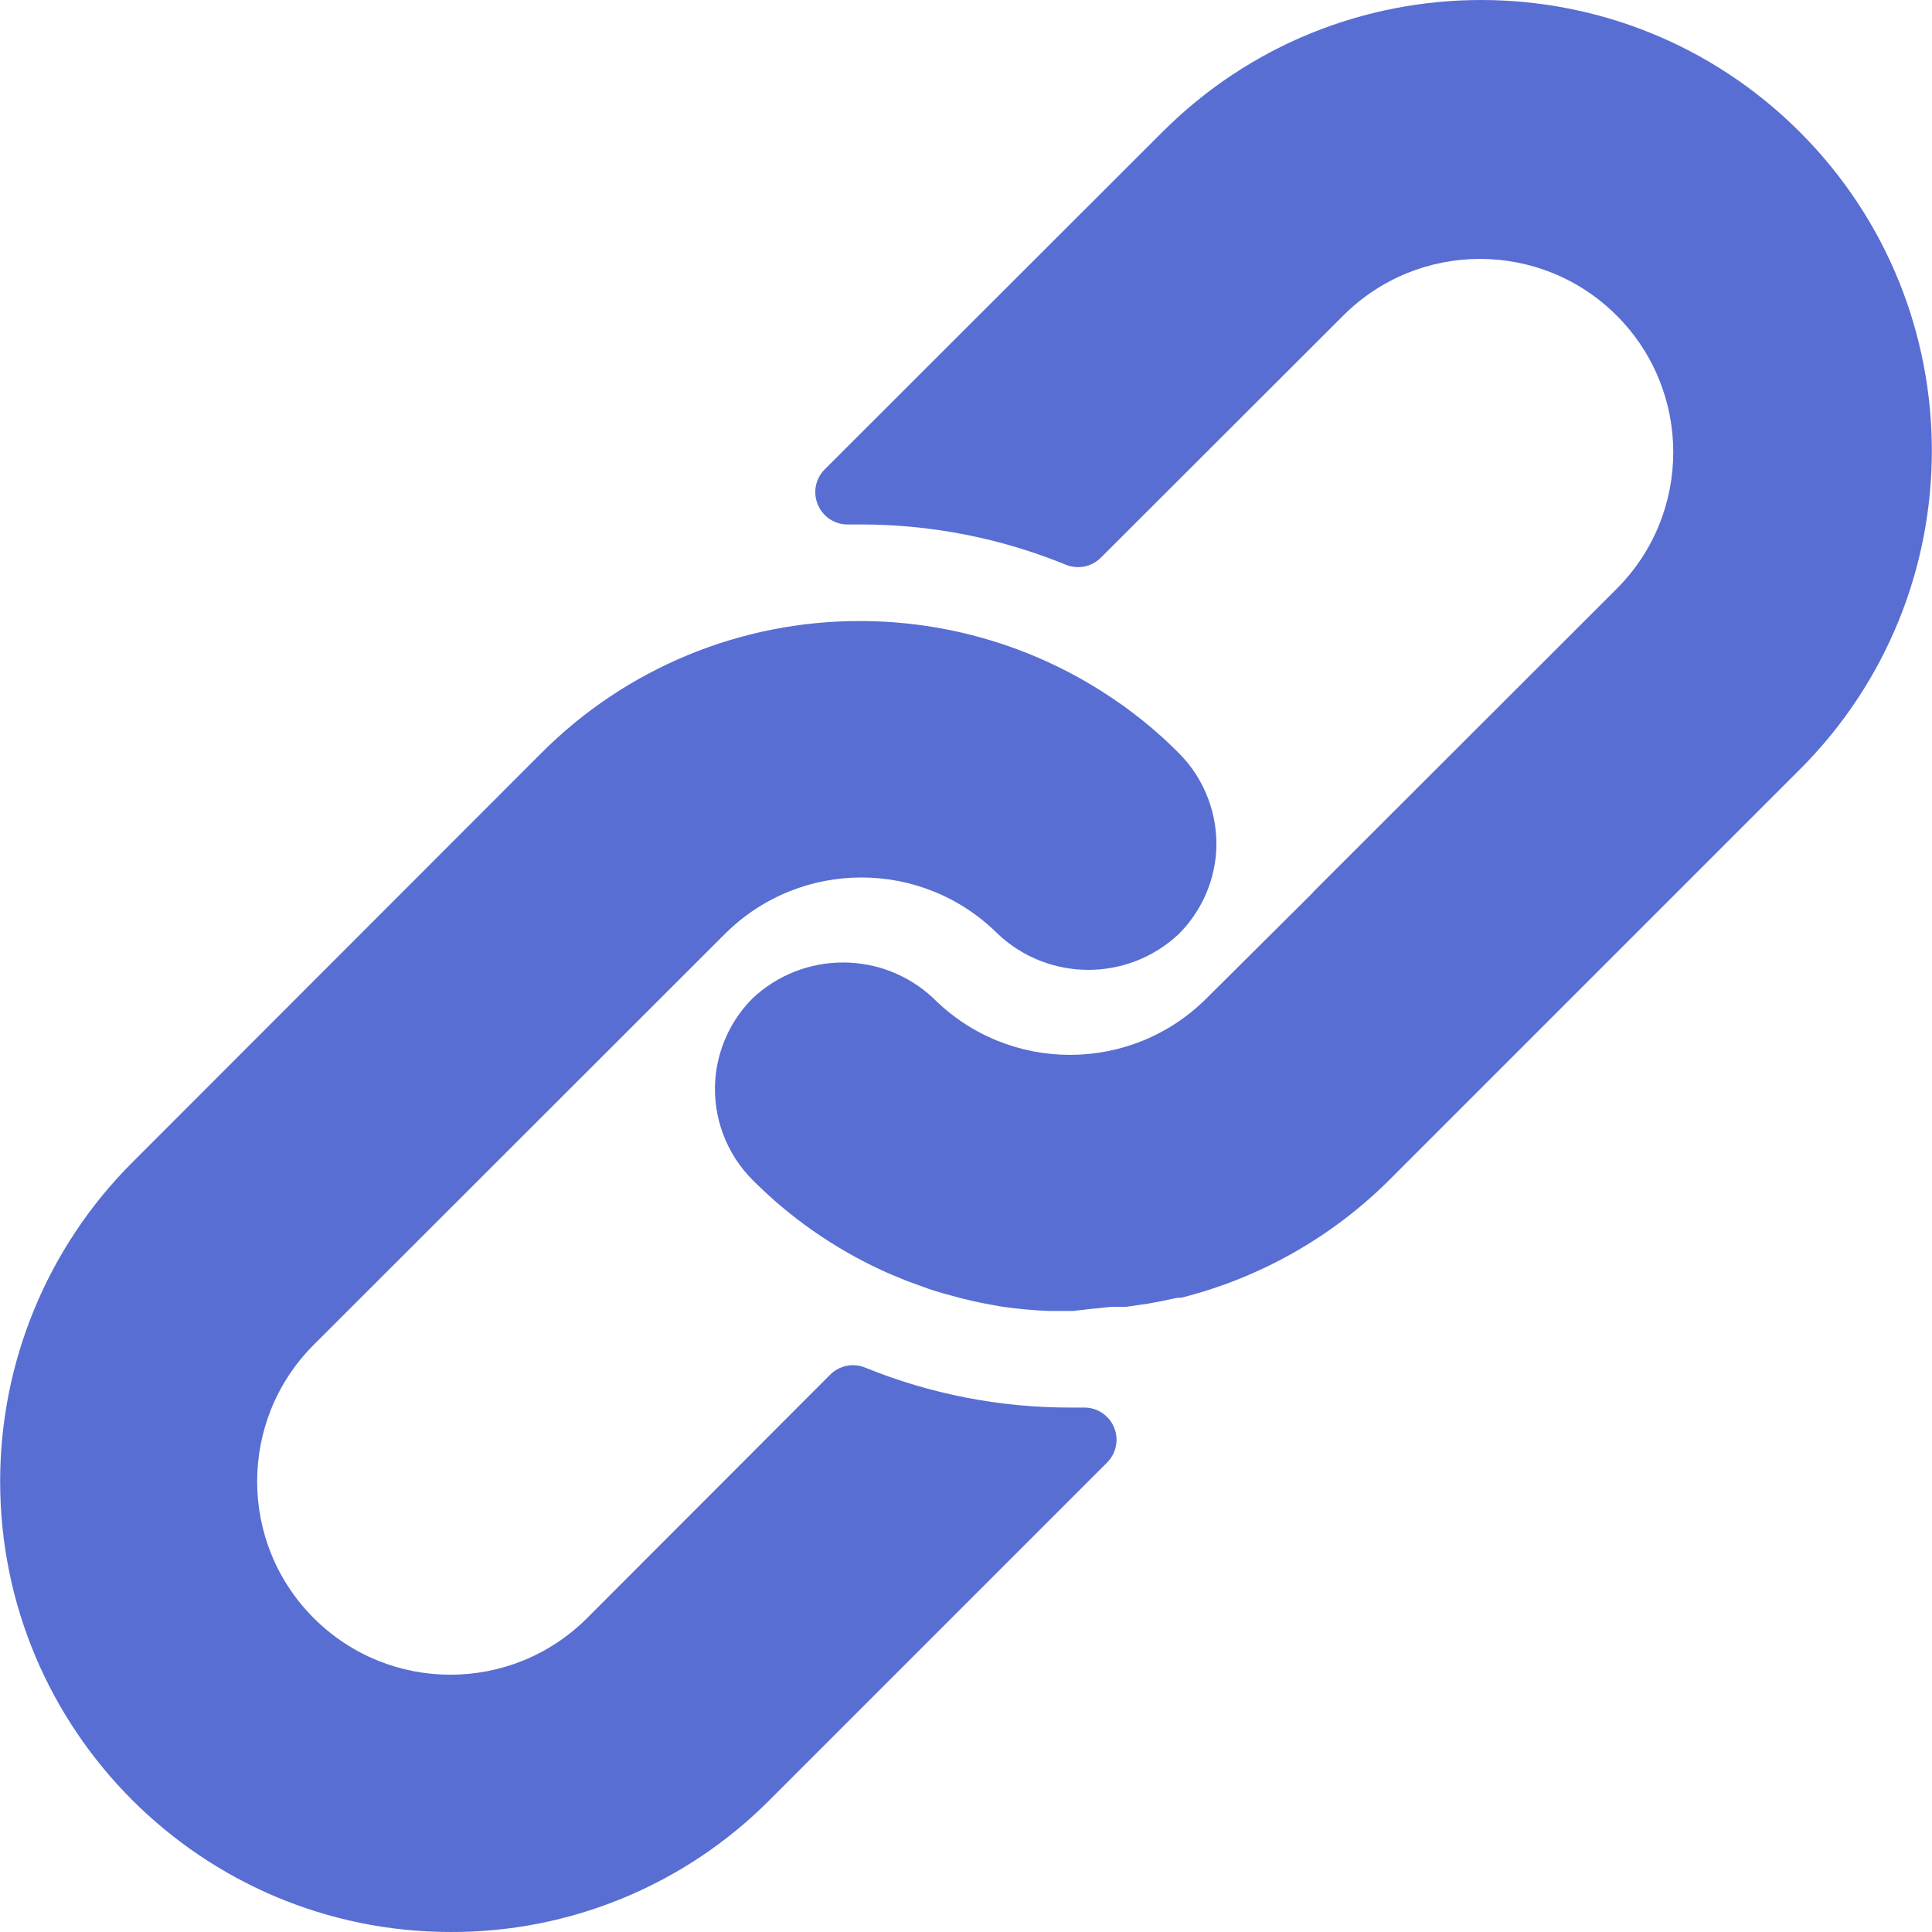
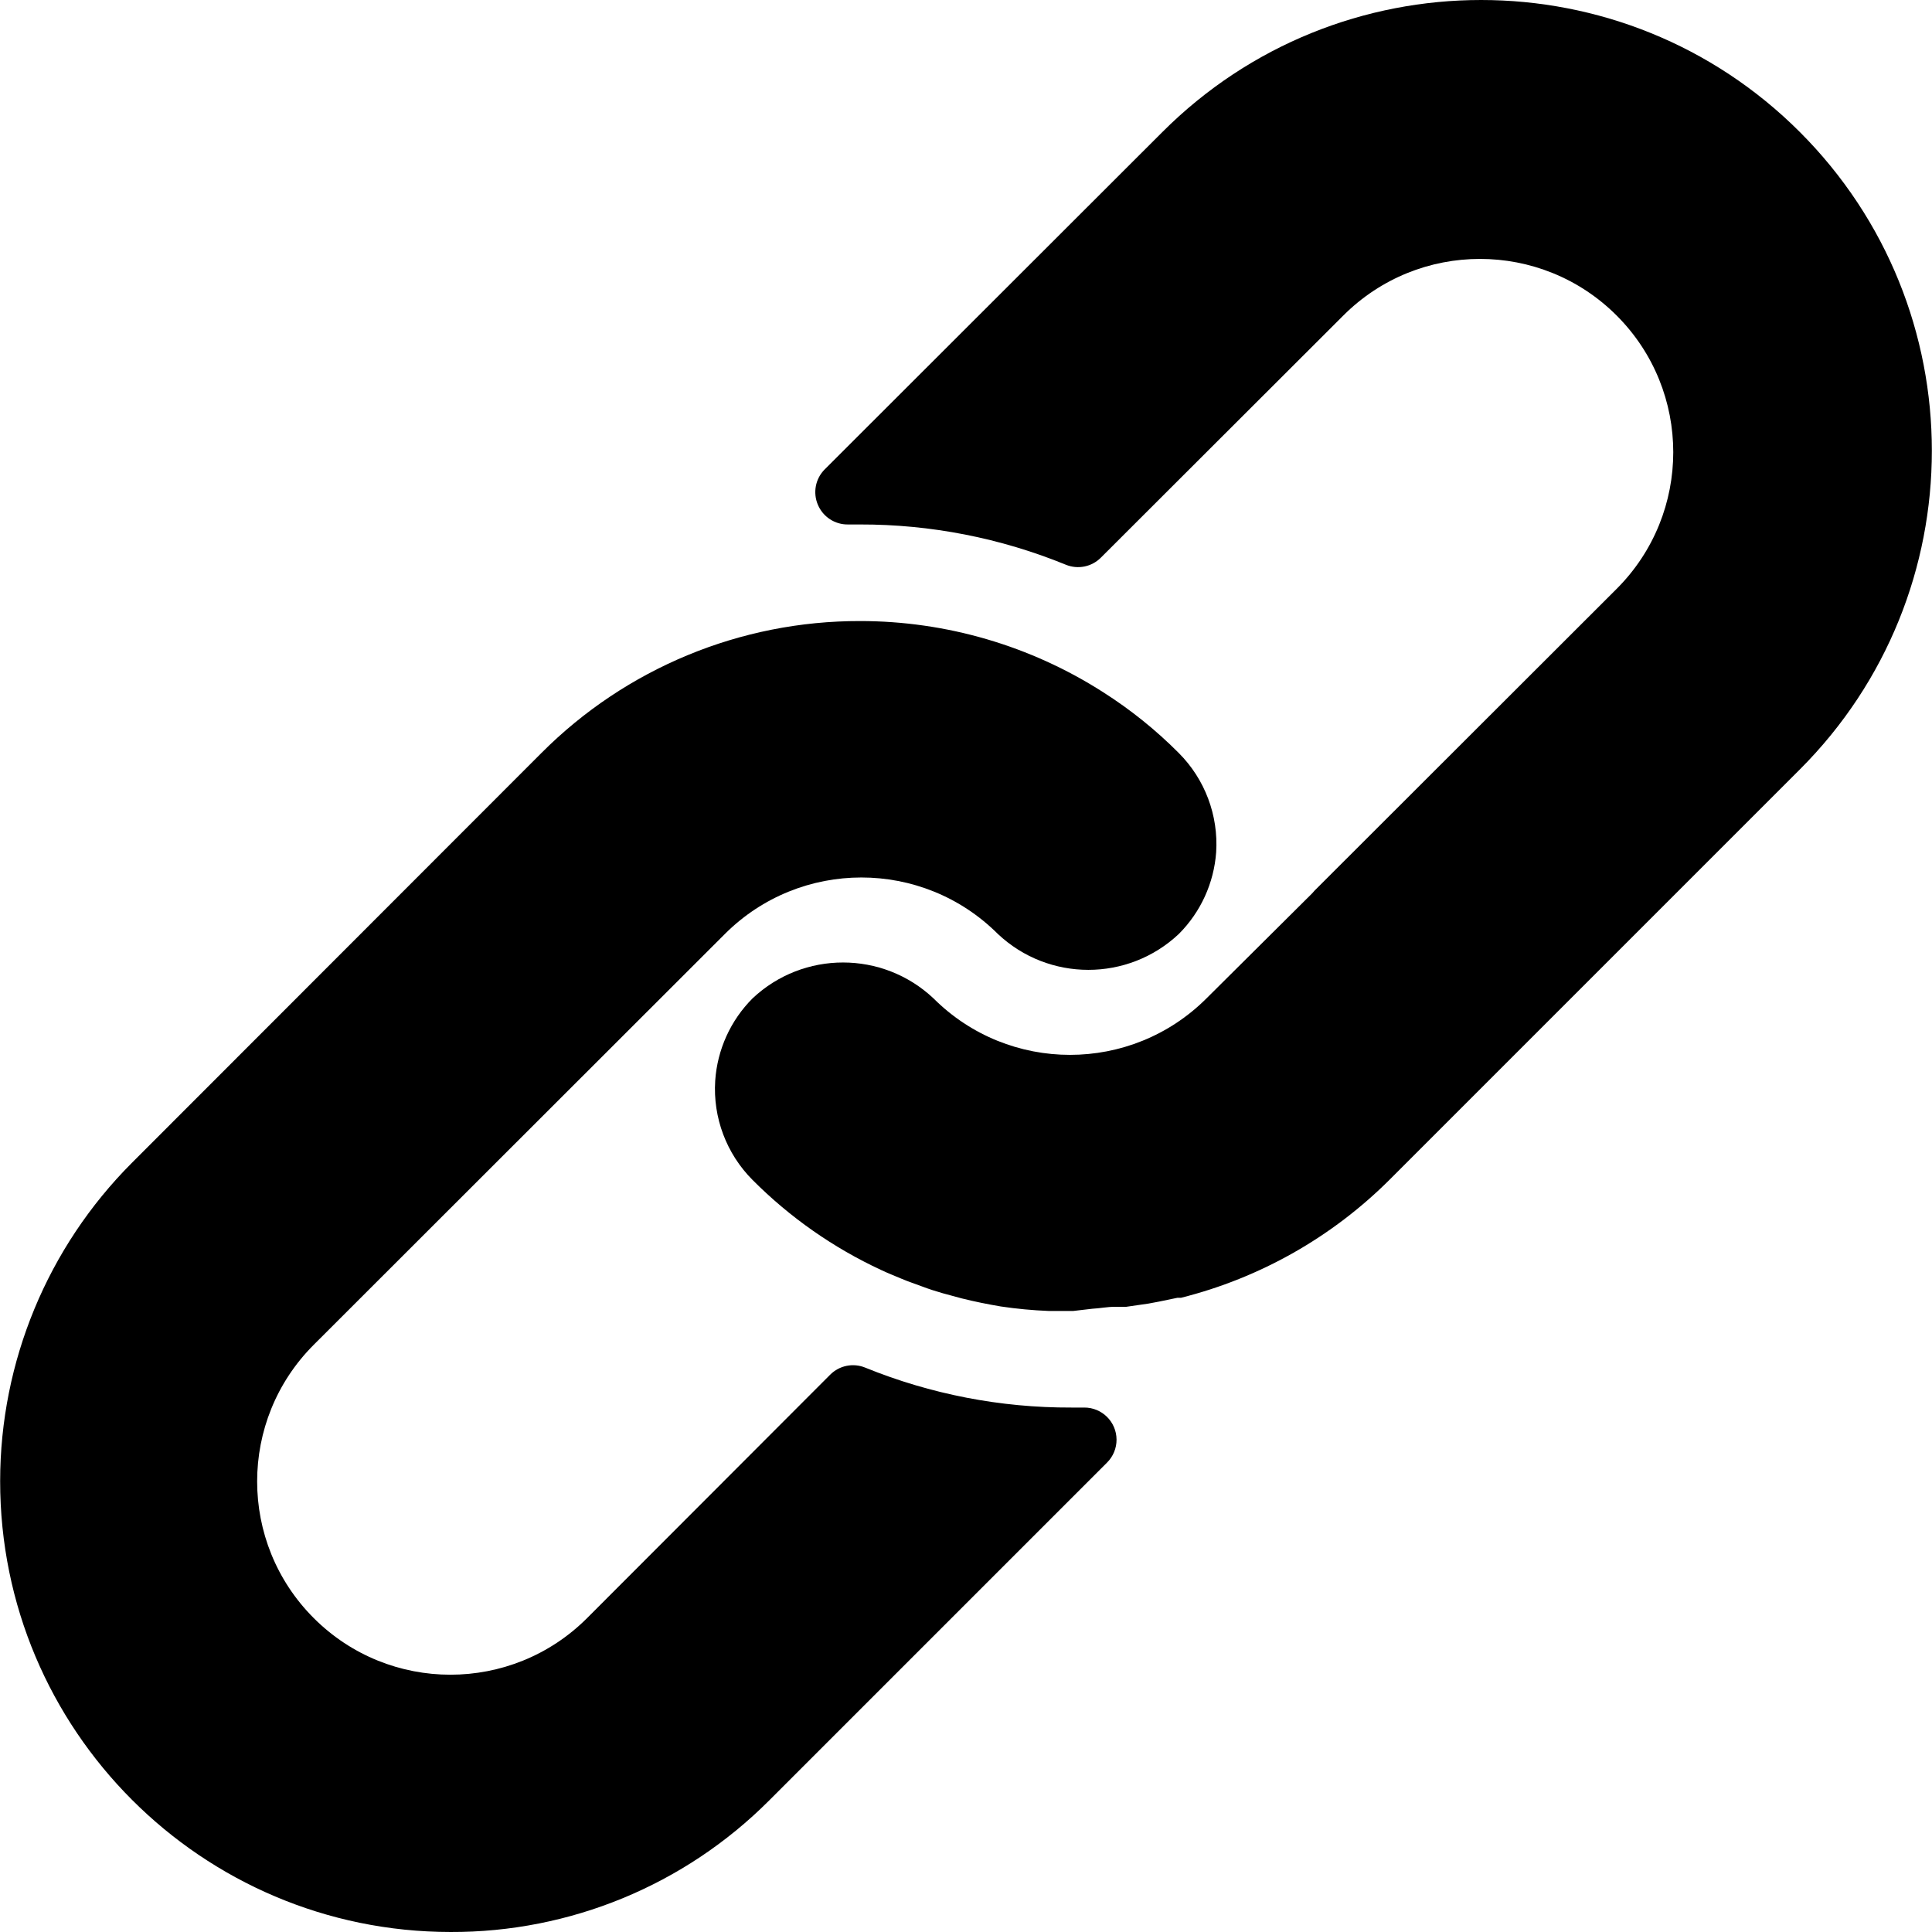
<svg xmlns="http://www.w3.org/2000/svg" version="1.1" id="Layer_1" x="0px" y="0px" viewBox="0 0 512.092 512.092" style="enable-background:new 0 0 512.092 512.092;" xml:space="preserve">
  <g>
    <g>
-       <path fill="#586ed3" d="M312.453,199.601c-6.066-6.102-12.792-11.511-20.053-16.128c-19.232-12.315-41.59-18.859-64.427-18.859    c-31.697-0.059-62.106,12.535-84.48,34.987L34.949,308.23c-22.336,22.379-34.89,52.7-34.91,84.318    c-0.042,65.98,53.41,119.501,119.39,119.543c31.648,0.11,62.029-12.424,84.395-34.816l89.6-89.6    c1.628-1.614,2.537-3.816,2.524-6.108c-0.027-4.713-3.87-8.511-8.583-8.484h-3.413c-18.72,0.066-37.273-3.529-54.613-10.581    c-3.195-1.315-6.867-0.573-9.301,1.877l-64.427,64.512c-20.006,20.006-52.442,20.006-72.448,0    c-20.006-20.006-20.006-52.442,0-72.448l108.971-108.885c19.99-19.965,52.373-19.965,72.363,0    c13.472,12.679,34.486,12.679,47.957,0c5.796-5.801,9.31-13.495,9.899-21.675C322.976,216.108,319.371,206.535,312.453,199.601z" />
+       <path d="M312.453,199.601c-6.066-6.102-12.792-11.511-20.053-16.128c-19.232-12.315-41.59-18.859-64.427-18.859    c-31.697-0.059-62.106,12.535-84.48,34.987L34.949,308.23c-22.336,22.379-34.89,52.7-34.91,84.318    c-0.042,65.98,53.41,119.501,119.39,119.543c31.648,0.11,62.029-12.424,84.395-34.816l89.6-89.6    c1.628-1.614,2.537-3.816,2.524-6.108c-0.027-4.713-3.87-8.511-8.583-8.484h-3.413c-18.72,0.066-37.273-3.529-54.613-10.581    c-3.195-1.315-6.867-0.573-9.301,1.877l-64.427,64.512c-20.006,20.006-52.442,20.006-72.448,0    c-20.006-20.006-20.006-52.442,0-72.448l108.971-108.885c19.99-19.965,52.373-19.965,72.363,0    c13.472,12.679,34.486,12.679,47.957,0c5.796-5.801,9.31-13.495,9.899-21.675C322.976,216.108,319.371,206.535,312.453,199.601z" />
    </g>
  </g>
  <g>
    <g>
-       <path fill="#586ed3" d="M477.061,34.993c-46.657-46.657-122.303-46.657-168.96,0l-89.515,89.429c-2.458,2.47-3.167,6.185-1.792,9.387    c1.359,3.211,4.535,5.272,8.021,5.205h3.157c18.698-0.034,37.221,3.589,54.528,10.667c3.195,1.315,6.867,0.573,9.301-1.877    l64.256-64.171c20.006-20.006,52.442-20.006,72.448,0c20.006,20.006,20.006,52.442,0,72.448l-80.043,79.957l-0.683,0.768    l-27.989,27.819c-19.99,19.965-52.373,19.965-72.363,0c-13.472-12.679-34.486-12.679-47.957,0    c-5.833,5.845-9.35,13.606-9.899,21.845c-0.624,9.775,2.981,19.348,9.899,26.283c9.877,9.919,21.433,18.008,34.133,23.893    c1.792,0.853,3.584,1.536,5.376,2.304c1.792,0.768,3.669,1.365,5.461,2.048c1.792,0.683,3.669,1.28,5.461,1.792l5.035,1.365    c3.413,0.853,6.827,1.536,10.325,2.133c4.214,0.626,8.458,1.025,12.715,1.195h5.973h0.512l5.12-0.597    c1.877-0.085,3.84-0.512,6.059-0.512h2.901l5.888-0.853l2.731-0.512l4.949-1.024h0.939c20.961-5.265,40.101-16.118,55.381-31.403    l108.629-108.629C523.718,157.296,523.718,81.65,477.061,34.993z" />
+       <path d="M477.061,34.993c-46.657-46.657-122.303-46.657-168.96,0l-89.515,89.429c-2.458,2.47-3.167,6.185-1.792,9.387    c1.359,3.211,4.535,5.272,8.021,5.205h3.157c18.698-0.034,37.221,3.589,54.528,10.667c3.195,1.315,6.867,0.573,9.301-1.877    l64.256-64.171c20.006-20.006,52.442-20.006,72.448,0c20.006,20.006,20.006,52.442,0,72.448l-80.043,79.957l-0.683,0.768    l-27.989,27.819c-19.99,19.965-52.373,19.965-72.363,0c-13.472-12.679-34.486-12.679-47.957,0    c-5.833,5.845-9.35,13.606-9.899,21.845c-0.624,9.775,2.981,19.348,9.899,26.283c9.877,9.919,21.433,18.008,34.133,23.893    c1.792,0.853,3.584,1.536,5.376,2.304c1.792,0.768,3.669,1.365,5.461,2.048c1.792,0.683,3.669,1.28,5.461,1.792l5.035,1.365    c3.413,0.853,6.827,1.536,10.325,2.133c4.214,0.626,8.458,1.025,12.715,1.195h5.973h0.512l5.12-0.597    c1.877-0.085,3.84-0.512,6.059-0.512h2.901l5.888-0.853l2.731-0.512l4.949-1.024h0.939c20.961-5.265,40.101-16.118,55.381-31.403    l108.629-108.629C523.718,157.296,523.718,81.65,477.061,34.993z" />
    </g>
  </g>
  <g>
</g>
  <g>
</g>
  <g>
</g>
  <g>
</g>
  <g>
</g>
  <g>
</g>
  <g>
</g>
  <g>
</g>
  <g>
</g>
  <g>
</g>
  <g>
</g>
  <g>
</g>
  <g>
</g>
  <g>
</g>
  <g>
</g>
</svg>
